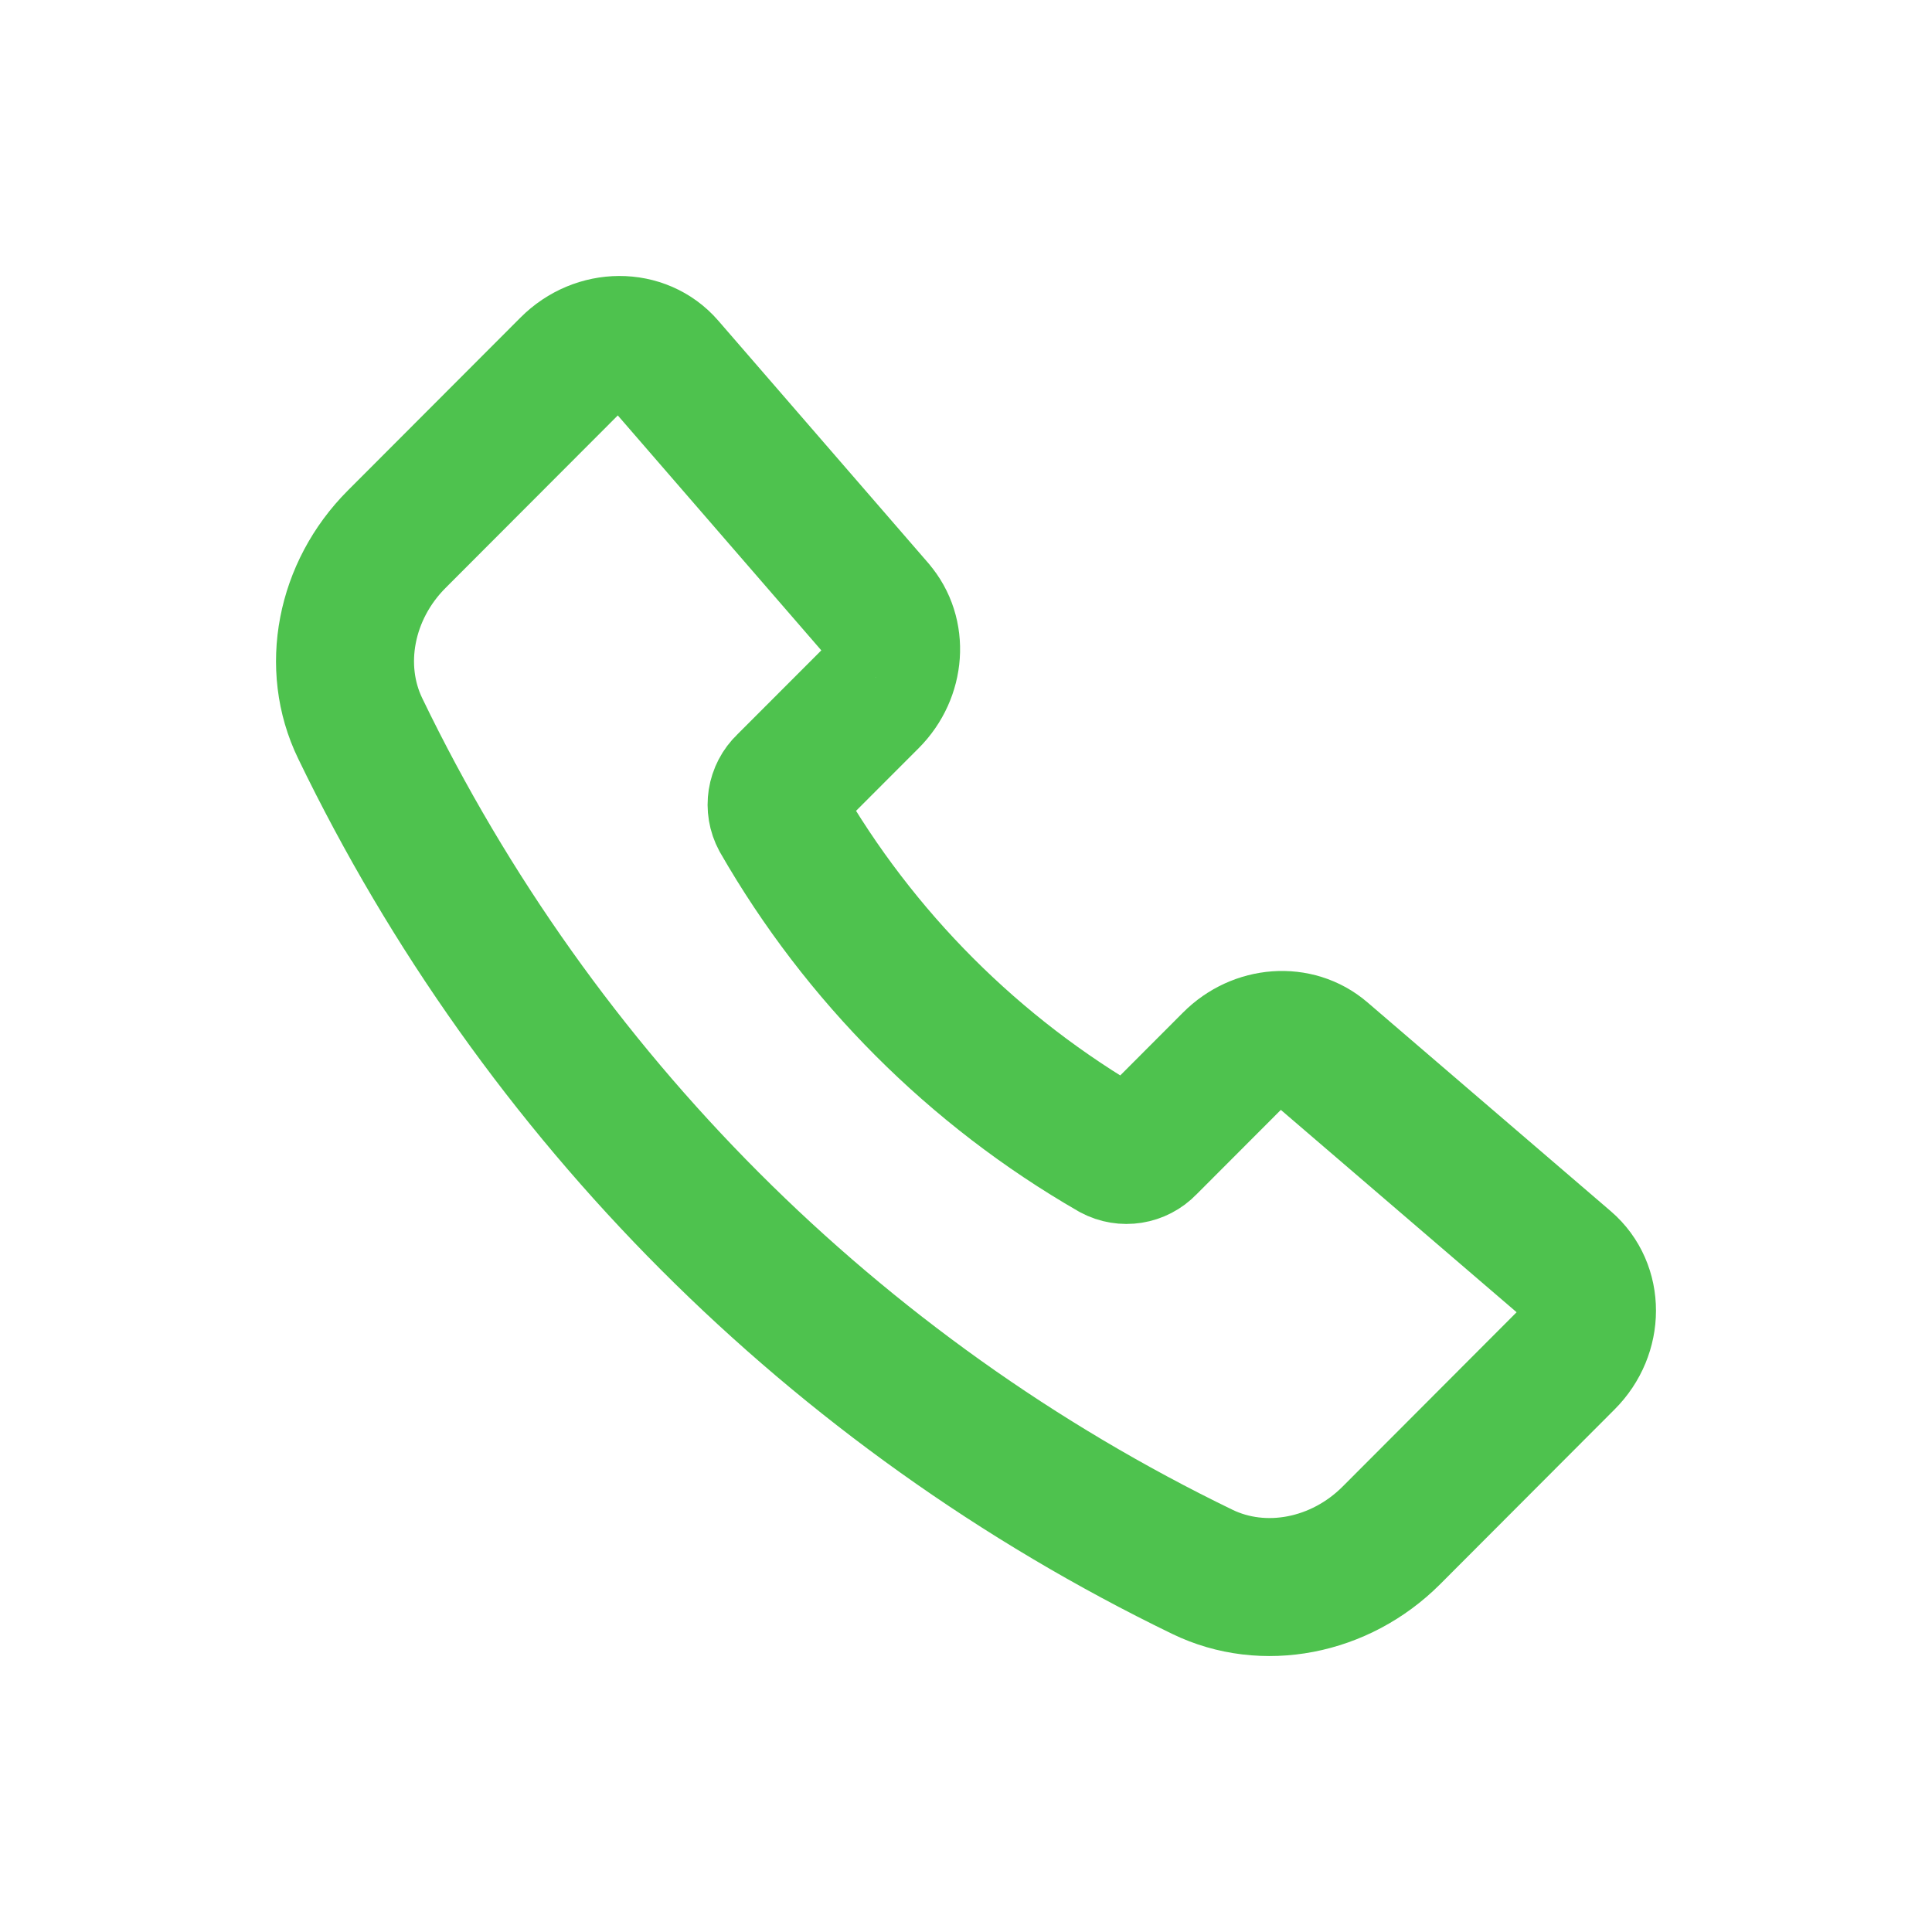
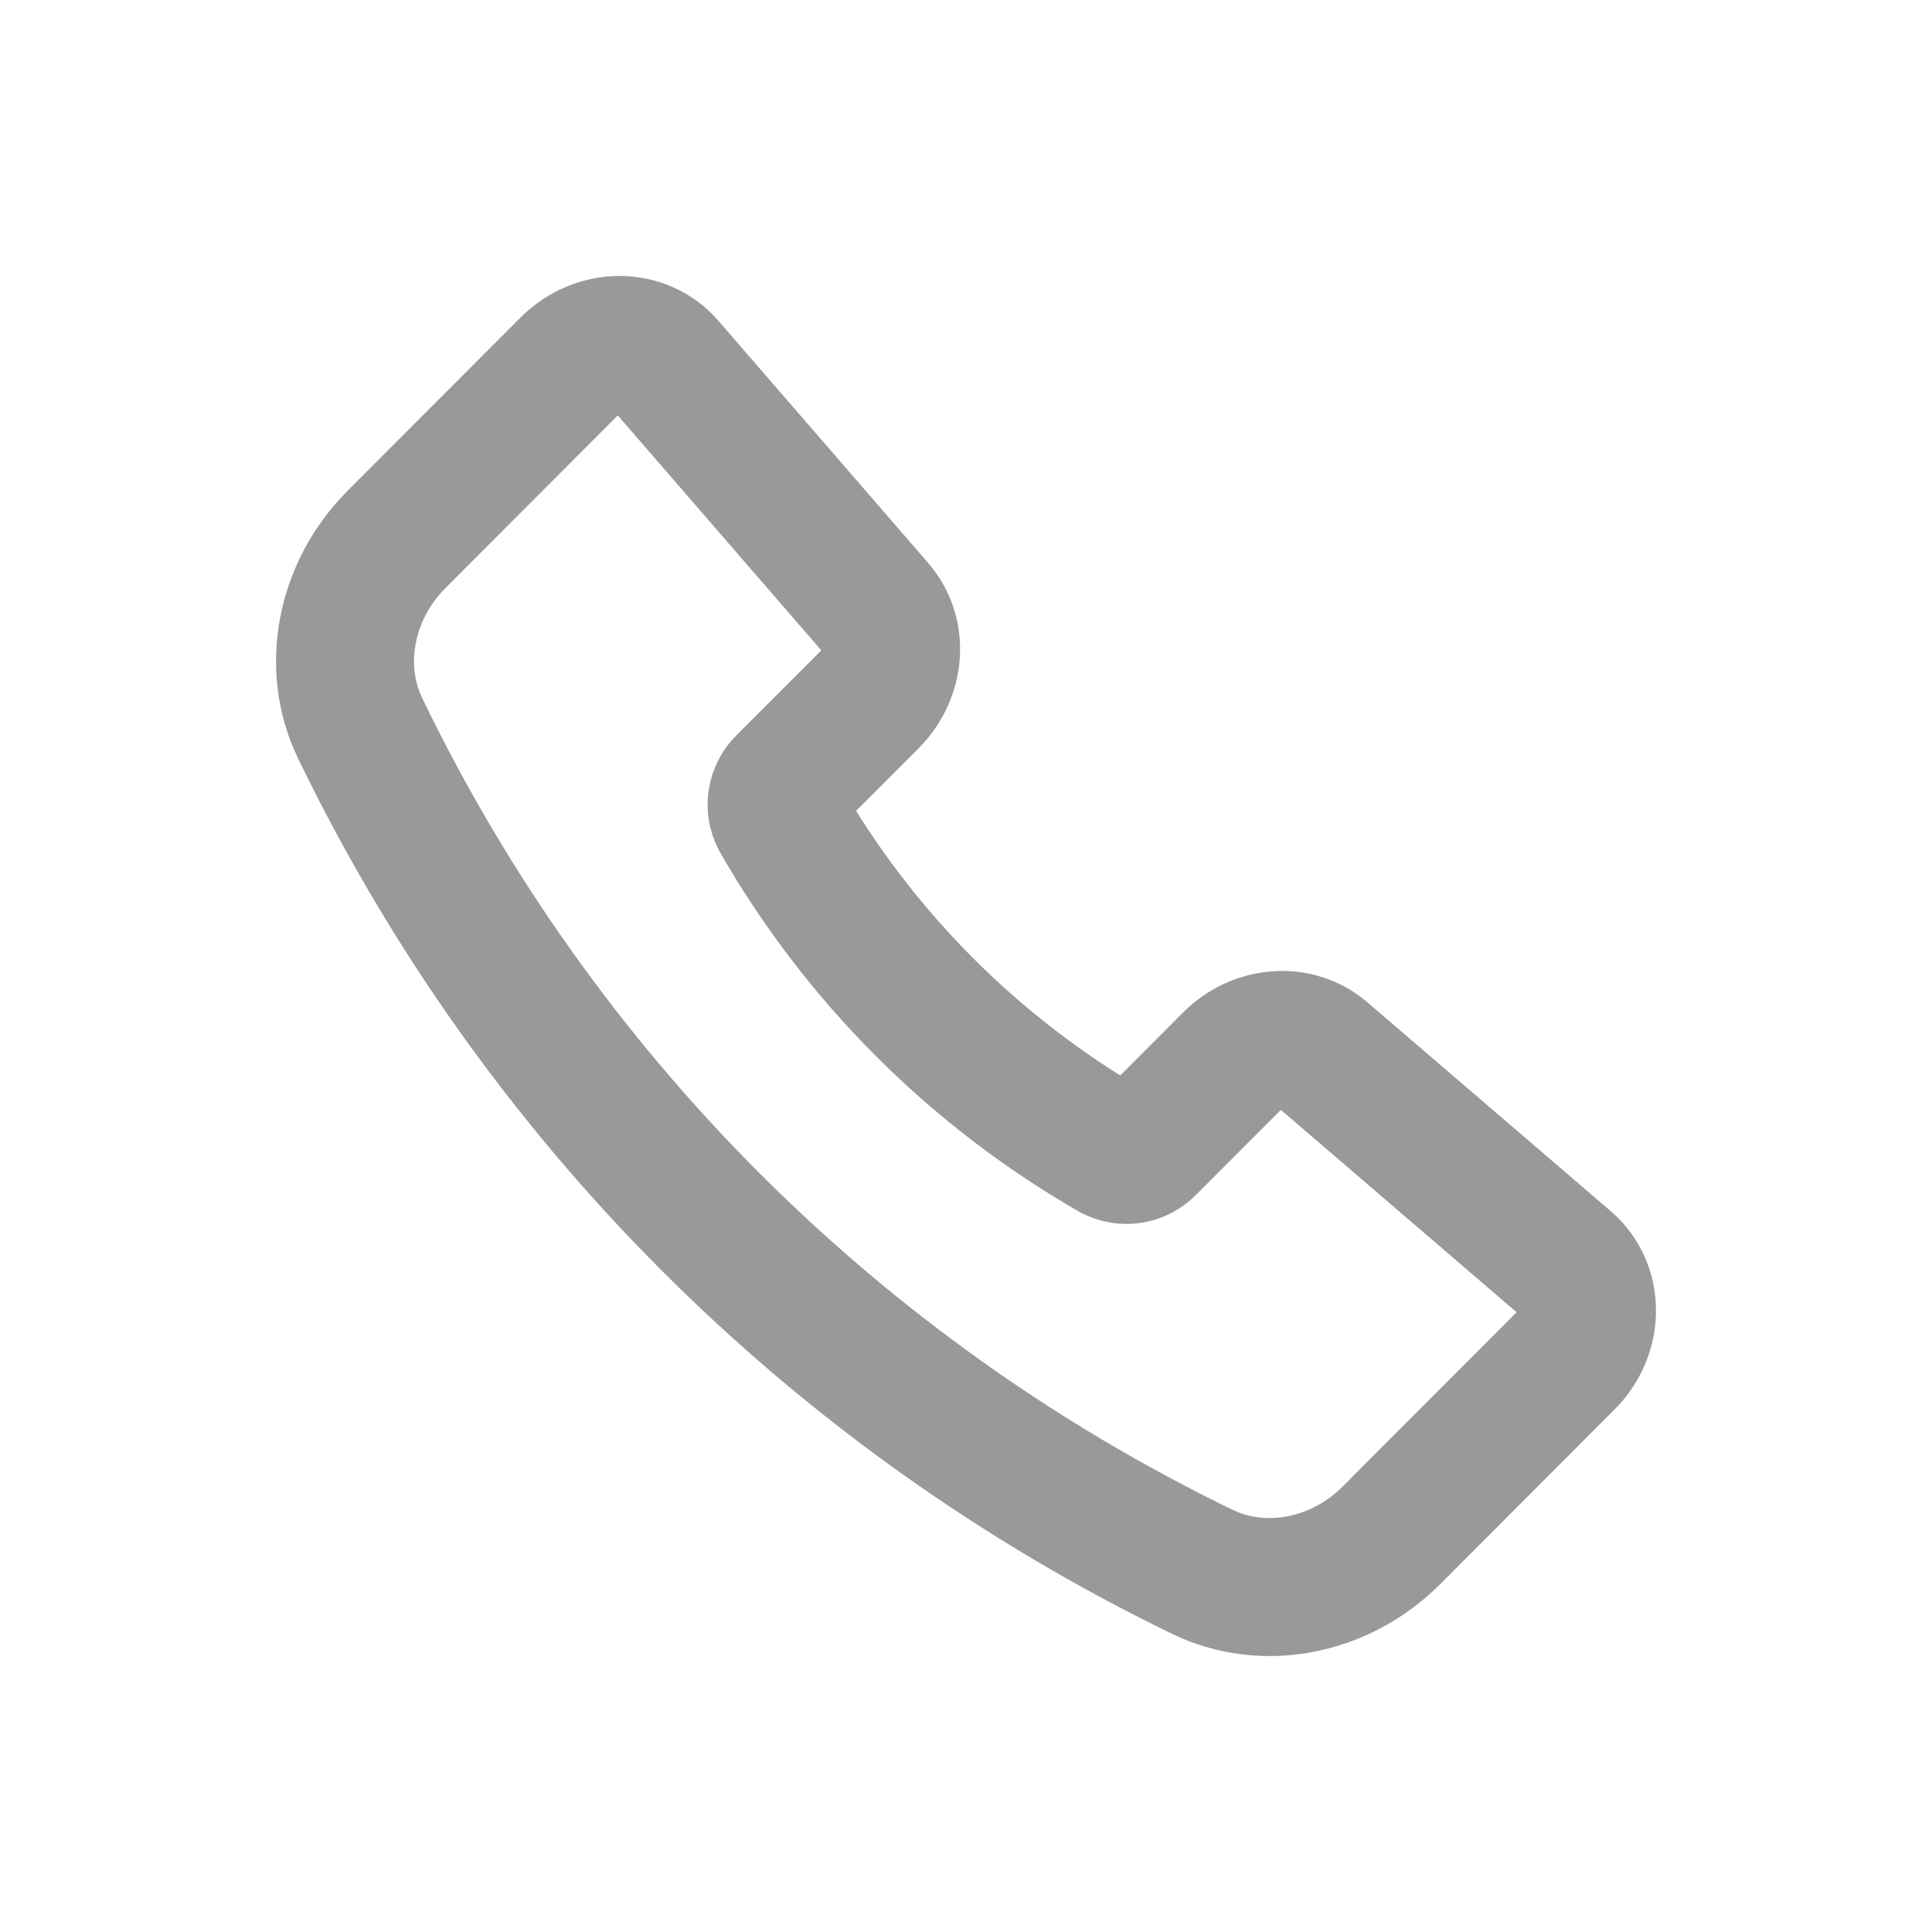
<svg xmlns="http://www.w3.org/2000/svg" width="28" height="28" fill="none" viewBox="0 0 28 28">
-   <path d="M12.699 8.817L9.654 5.302c-.35-.405-.994-.403-1.402.006L5.748 7.816c-.745.746-.958 1.854-.527 2.742A26.285 26.285 0 0017.425 22.78c.888.431 1.995.218 2.74-.528l2.527-2.532c.41-.409.41-1.056.002-1.407l-3.528-3.028c-.369-.317-.942-.276-1.312.095l-1.228 1.23a.415.415 0 01-.497.079 13.101 13.101 0 01-4.824-4.83.416.416 0 01.079-.499l1.224-1.225c.37-.372.411-.948.09-1.318v0z" stroke="#4EC24E" stroke-width="2" stroke-linecap="round" stroke-linejoin="round" />
+   <path d="M12.699 8.817L9.654 5.302c-.35-.405-.994-.403-1.402.006L5.748 7.816c-.745.746-.958 1.854-.527 2.742A26.285 26.285 0 0017.425 22.78c.888.431 1.995.218 2.74-.528l2.527-2.532c.41-.409.41-1.056.002-1.407l-3.528-3.028c-.369-.317-.942-.276-1.312.095l-1.228 1.23a.415.415 0 01-.497.079 13.101 13.101 0 01-4.824-4.83.416.416 0 01.079-.499l1.224-1.225c.37-.372.411-.948.09-1.318v0z" stroke="#999" stroke-width="2" stroke-linecap="round" stroke-linejoin="round" />
</svg>
